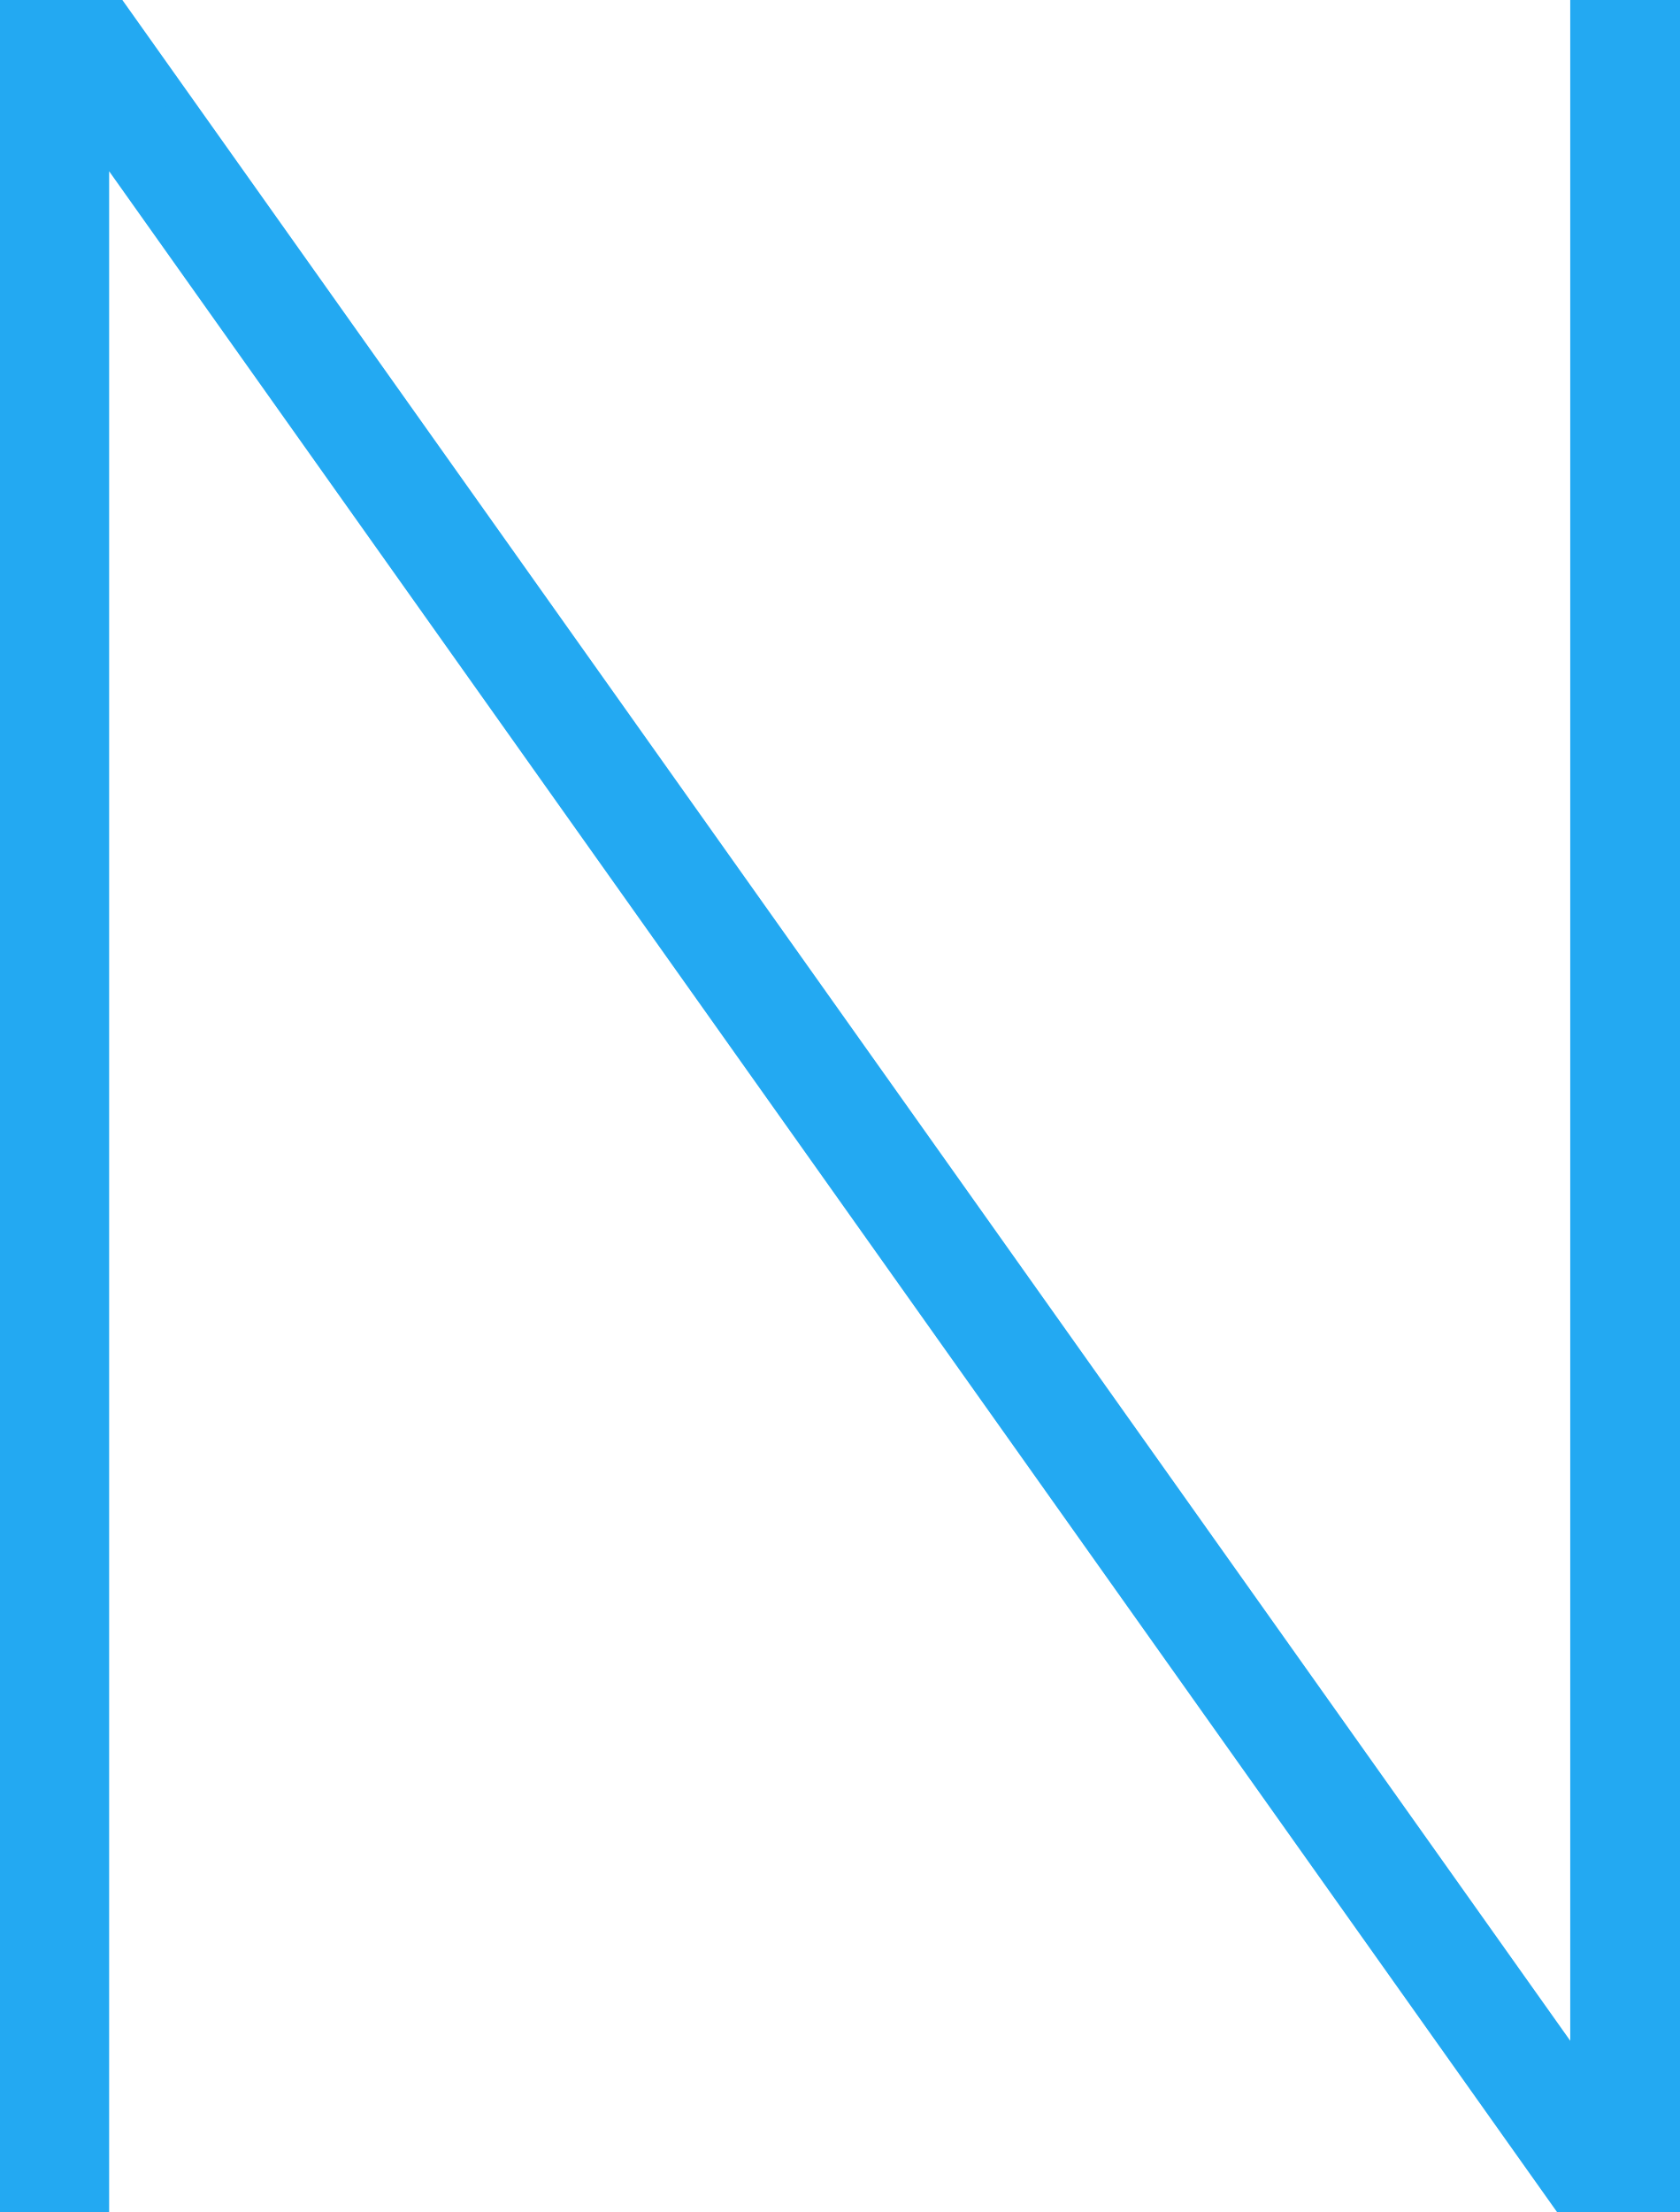
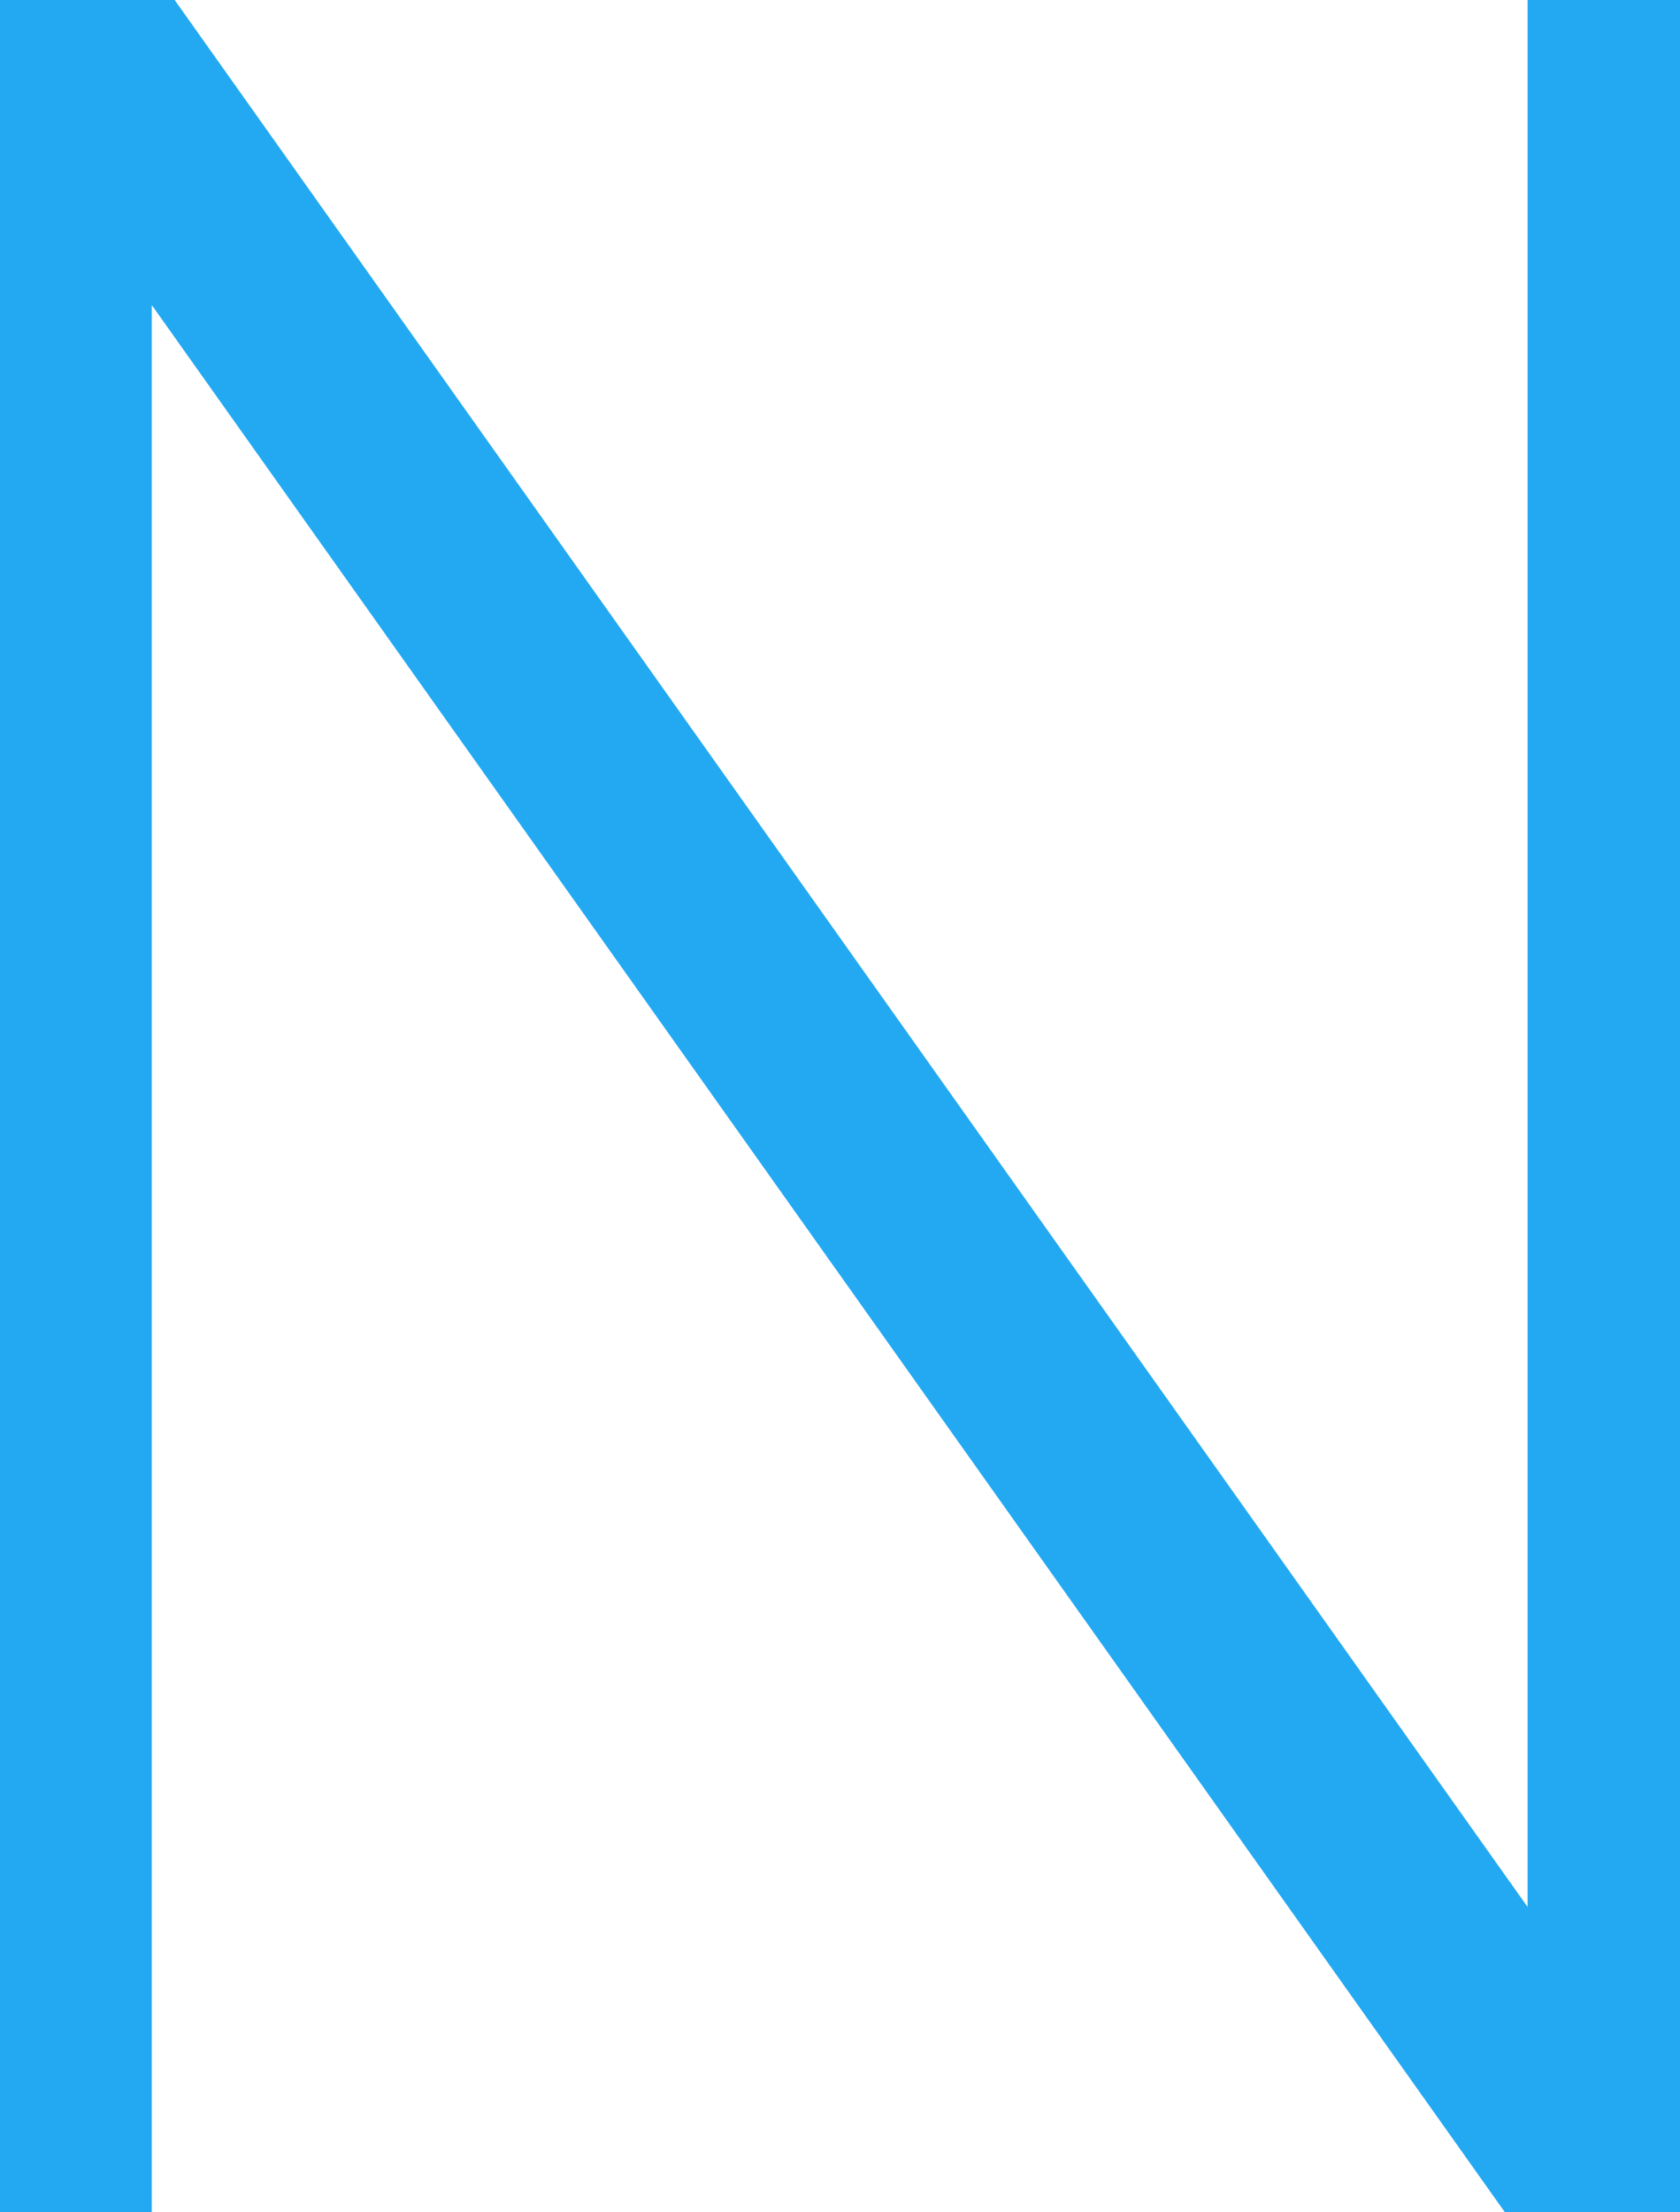
- <svg xmlns="http://www.w3.org/2000/svg" width="48.9" height="64.4" viewBox="0 0 48.9 64.4">
-   <g id="svgGroup" stroke-linecap="round" fill-rule="evenodd" font-size="9pt" stroke="#23a9f2" stroke-width="0.20mm" fill="#23a9f2" style="stroke:#23a9f2;stroke-width:0.20mm;fill:#23a9f2">
-     <path d="M 2.8 64.4 L 0 64.4 L 0 0 L 3.1 0 L 46.1 60.6 L 46.1 0 L 48.9 0 L 48.9 64.4 L 45.8 64.4 L 2.8 3.8 L 2.8 64.4 Z" vector-effect="non-scaling-stroke" />
+ <svg xmlns="http://www.w3.org/2000/svg" width="17.115" height="22.54" viewBox="0 0 17.115 22.54">
+   <g id="svgGroup" stroke-linecap="round" fill-rule="evenodd" font-size="9pt" stroke="#23a9f2" stroke-width="0.3mm" fill="#23a9f2" style="stroke:#23a9f2;stroke-width:0.3mm;fill:#23a9f2">
+     <path d="M 0.98 22.54 L 0 22.54 L 0 0 L 1.085 0 L 16.135 21.21 L 16.135 0 L 17.115 0 L 17.115 22.54 L 16.03 22.54 L 0.98 1.33 L 0.98 22.54 Z" id="0" vector-effect="non-scaling-stroke" />
  </g>
</svg>
